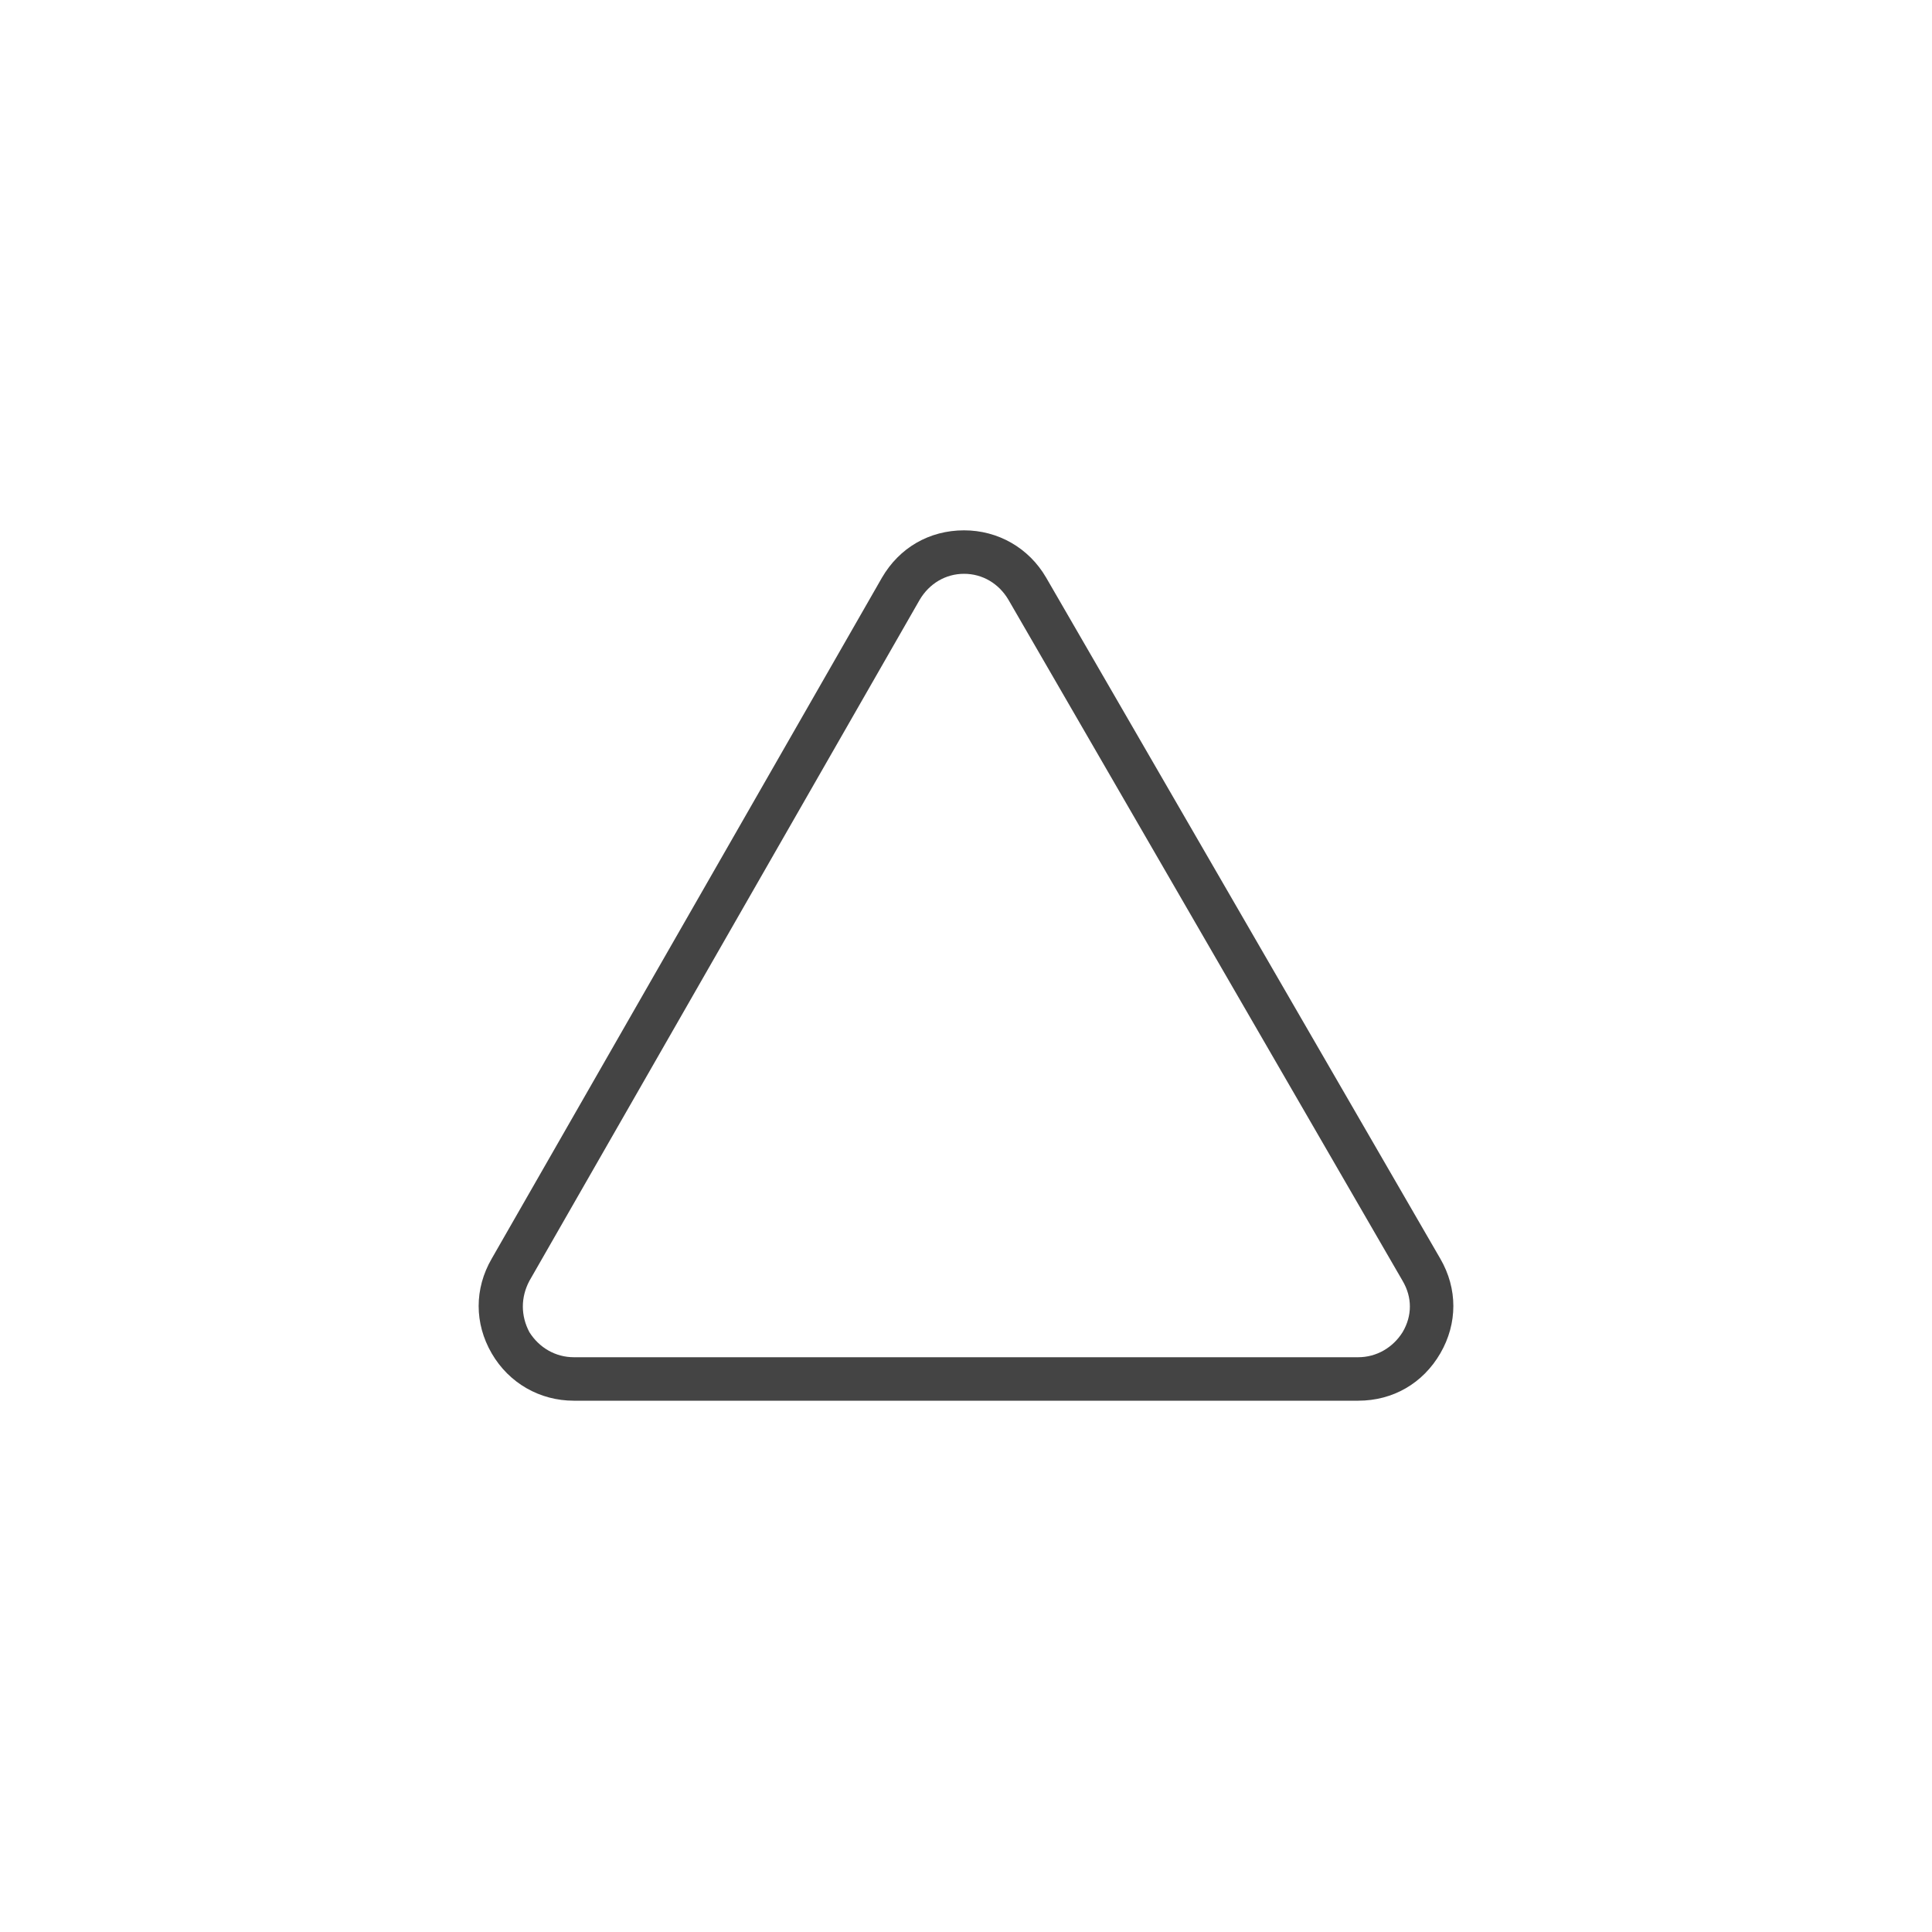
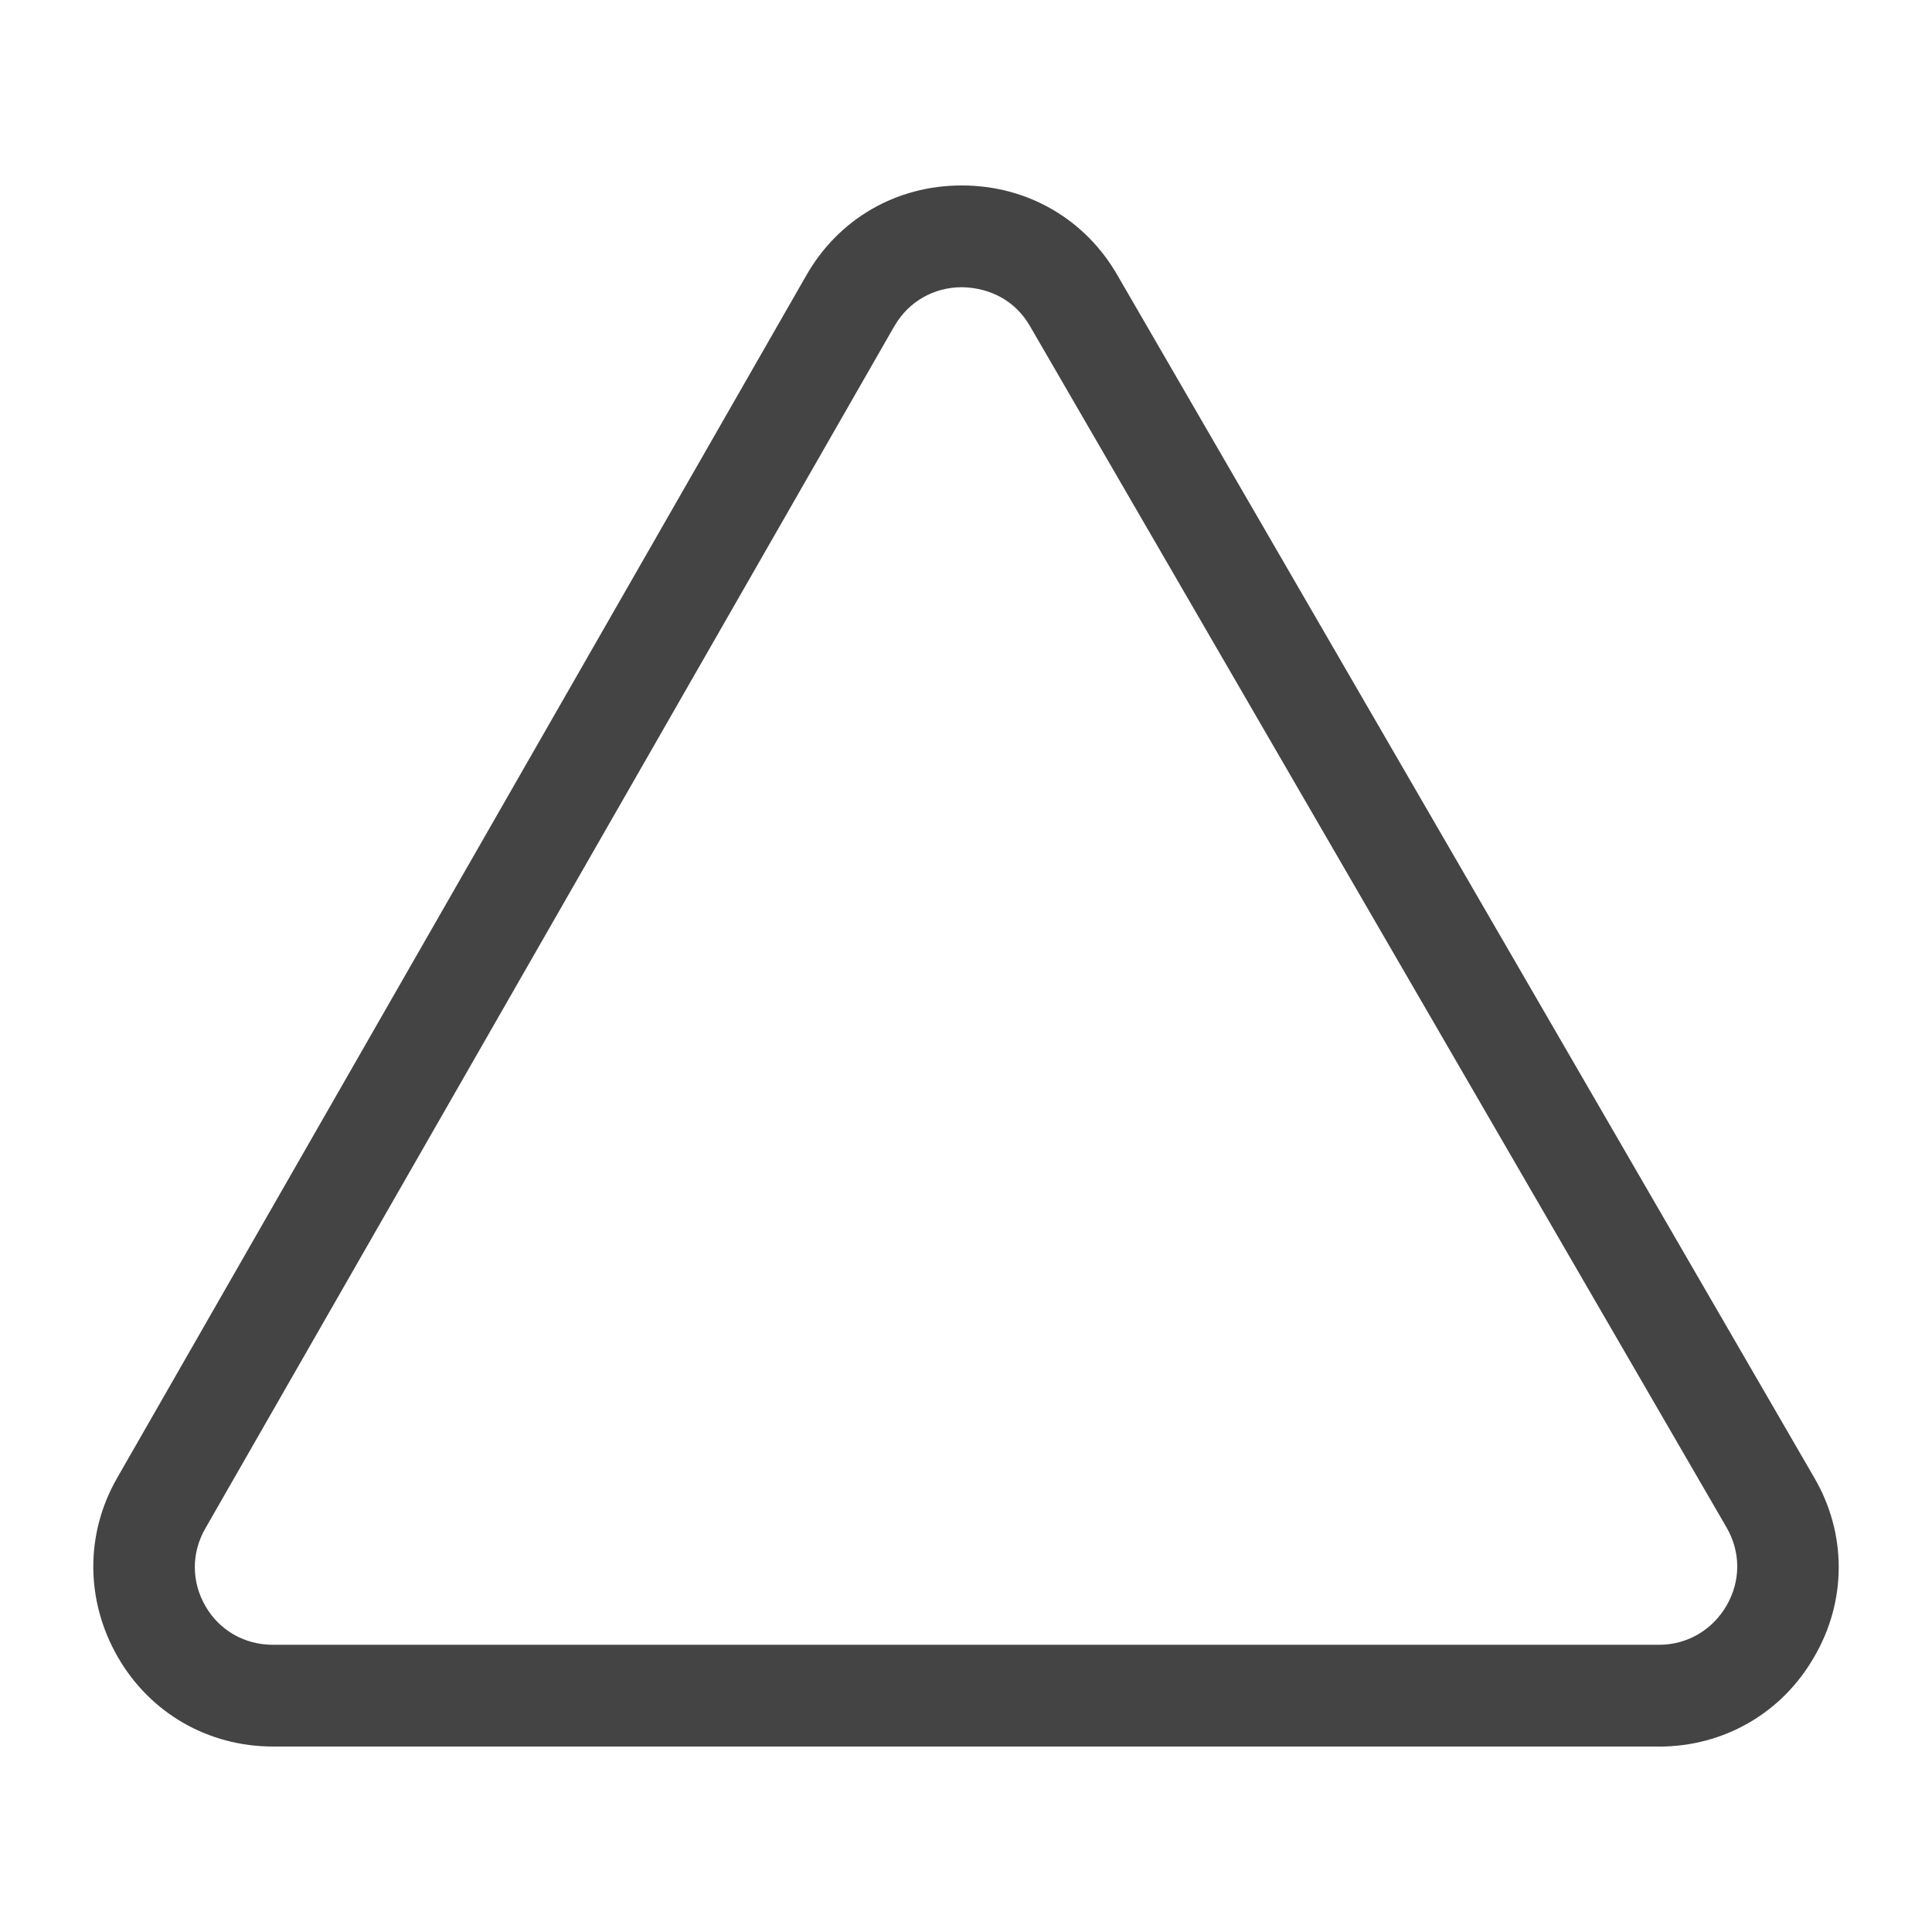
<svg xmlns="http://www.w3.org/2000/svg" version="1.1" width="32" height="32" viewBox="0 0 32 32">
-   <path fill="#444" d="M22.496 23.2h-12.992c-0.56 0-1.072-0.288-1.36-0.784s-0.288-1.072 0-1.568l6.464-11.28c0.288-0.496 0.784-0.784 1.36-0.784 0 0 0 0 0 0 0.56 0 1.072 0.288 1.36 0.784l6.528 11.28c0.288 0.496 0.288 1.072 0 1.568s-0.784 0.784-1.36 0.784zM15.968 9.504c0 0 0 0 0 0-0.304 0-0.576 0.16-0.736 0.432v0l-6.464 11.28c-0.144 0.272-0.144 0.576 0 0.848 0.16 0.256 0.432 0.416 0.736 0.416h12.992c0.304 0 0.576-0.16 0.736-0.416 0.16-0.272 0.16-0.576 0-0.848l-6.528-11.28c-0.16-0.272-0.432-0.432-0.736-0.432zM14.912 9.76v0 0z" />
+   <path fill="#444" d="M27.477 28.928h-22.955c-1.077 0-2.037-0.555-2.571-1.483s-0.544-2.037-0.011-2.965l11.413-19.915c0.533-0.939 1.493-1.493 2.571-1.493 0 0 0 0 0.011 0 1.077 0 2.037 0.555 2.571 1.483l11.541 19.915c0.544 0.928 0.544 2.048 0 2.976-0.533 0.928-1.493 1.483-2.571 1.483zM14.816 5.397l-11.413 19.915c-0.235 0.405-0.235 0.885 0 1.291s0.651 0.64 1.12 0.64h22.955c0.469 0 0.885-0.245 1.12-0.651s0.235-0.885 0-1.291l-11.541-19.904c-0.235-0.405-0.64-0.629-1.12-0.64-0.469 0-0.885 0.235-1.12 0.64v0z" />
</svg>
